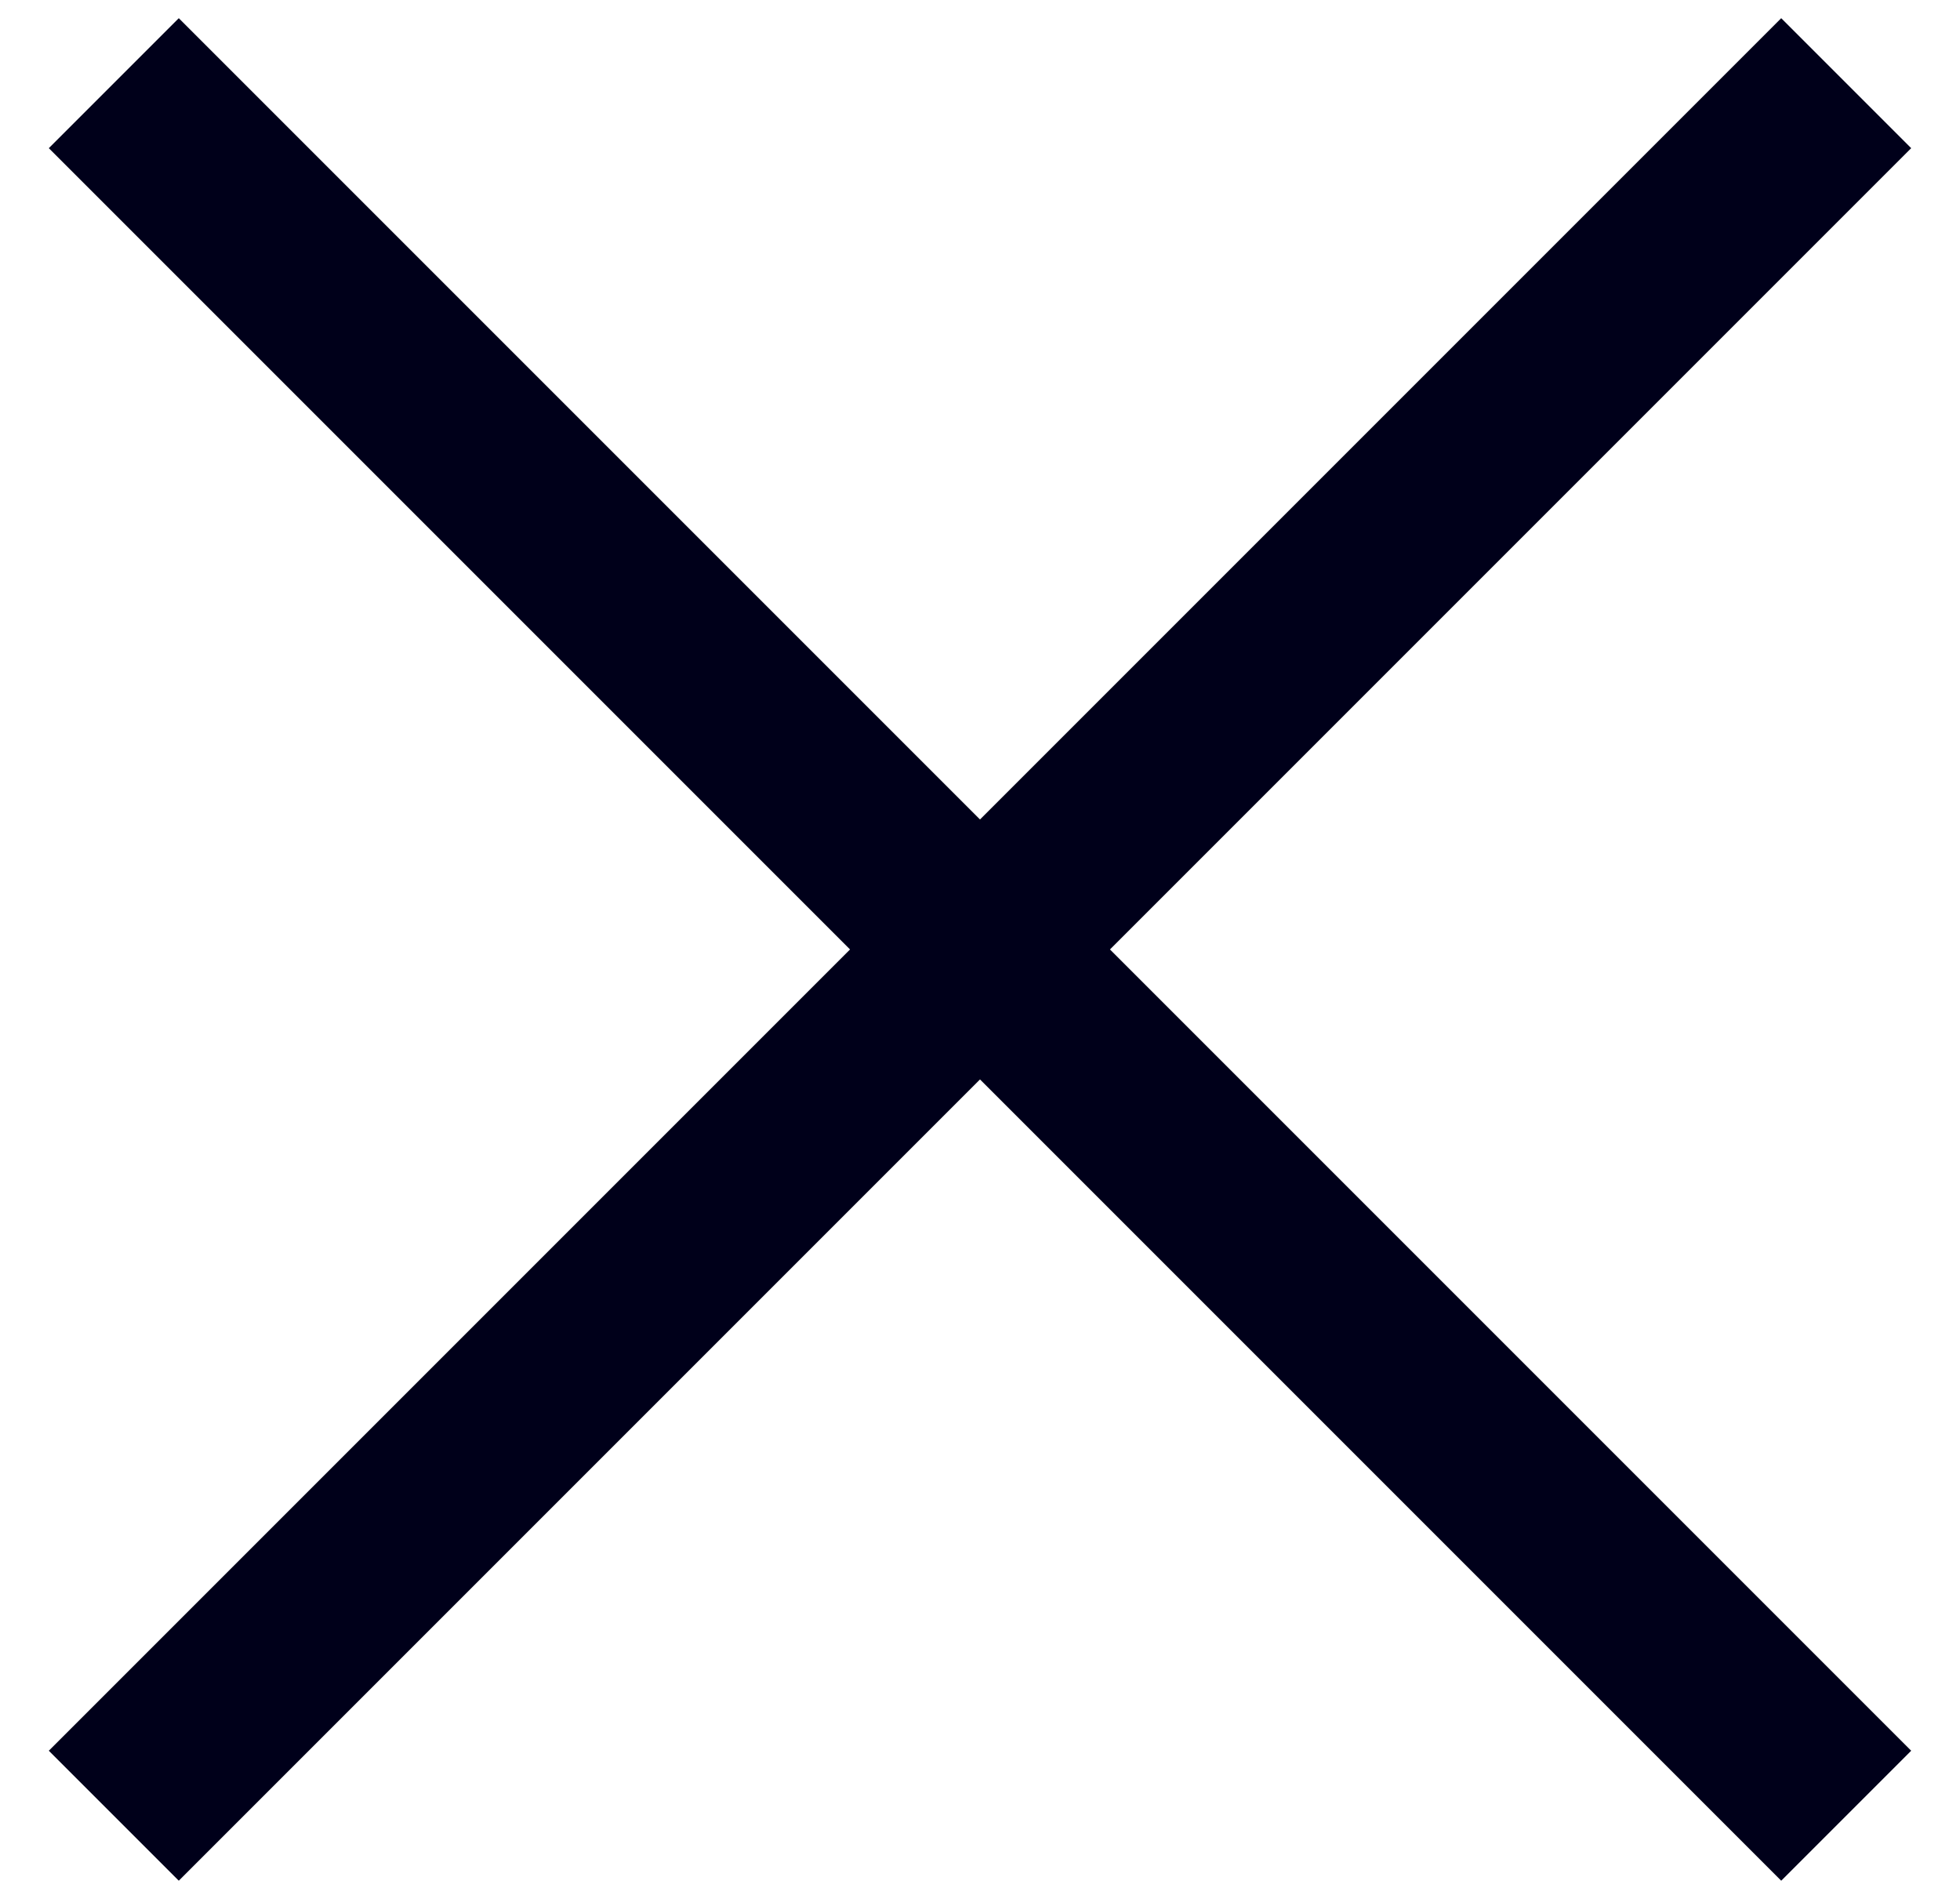
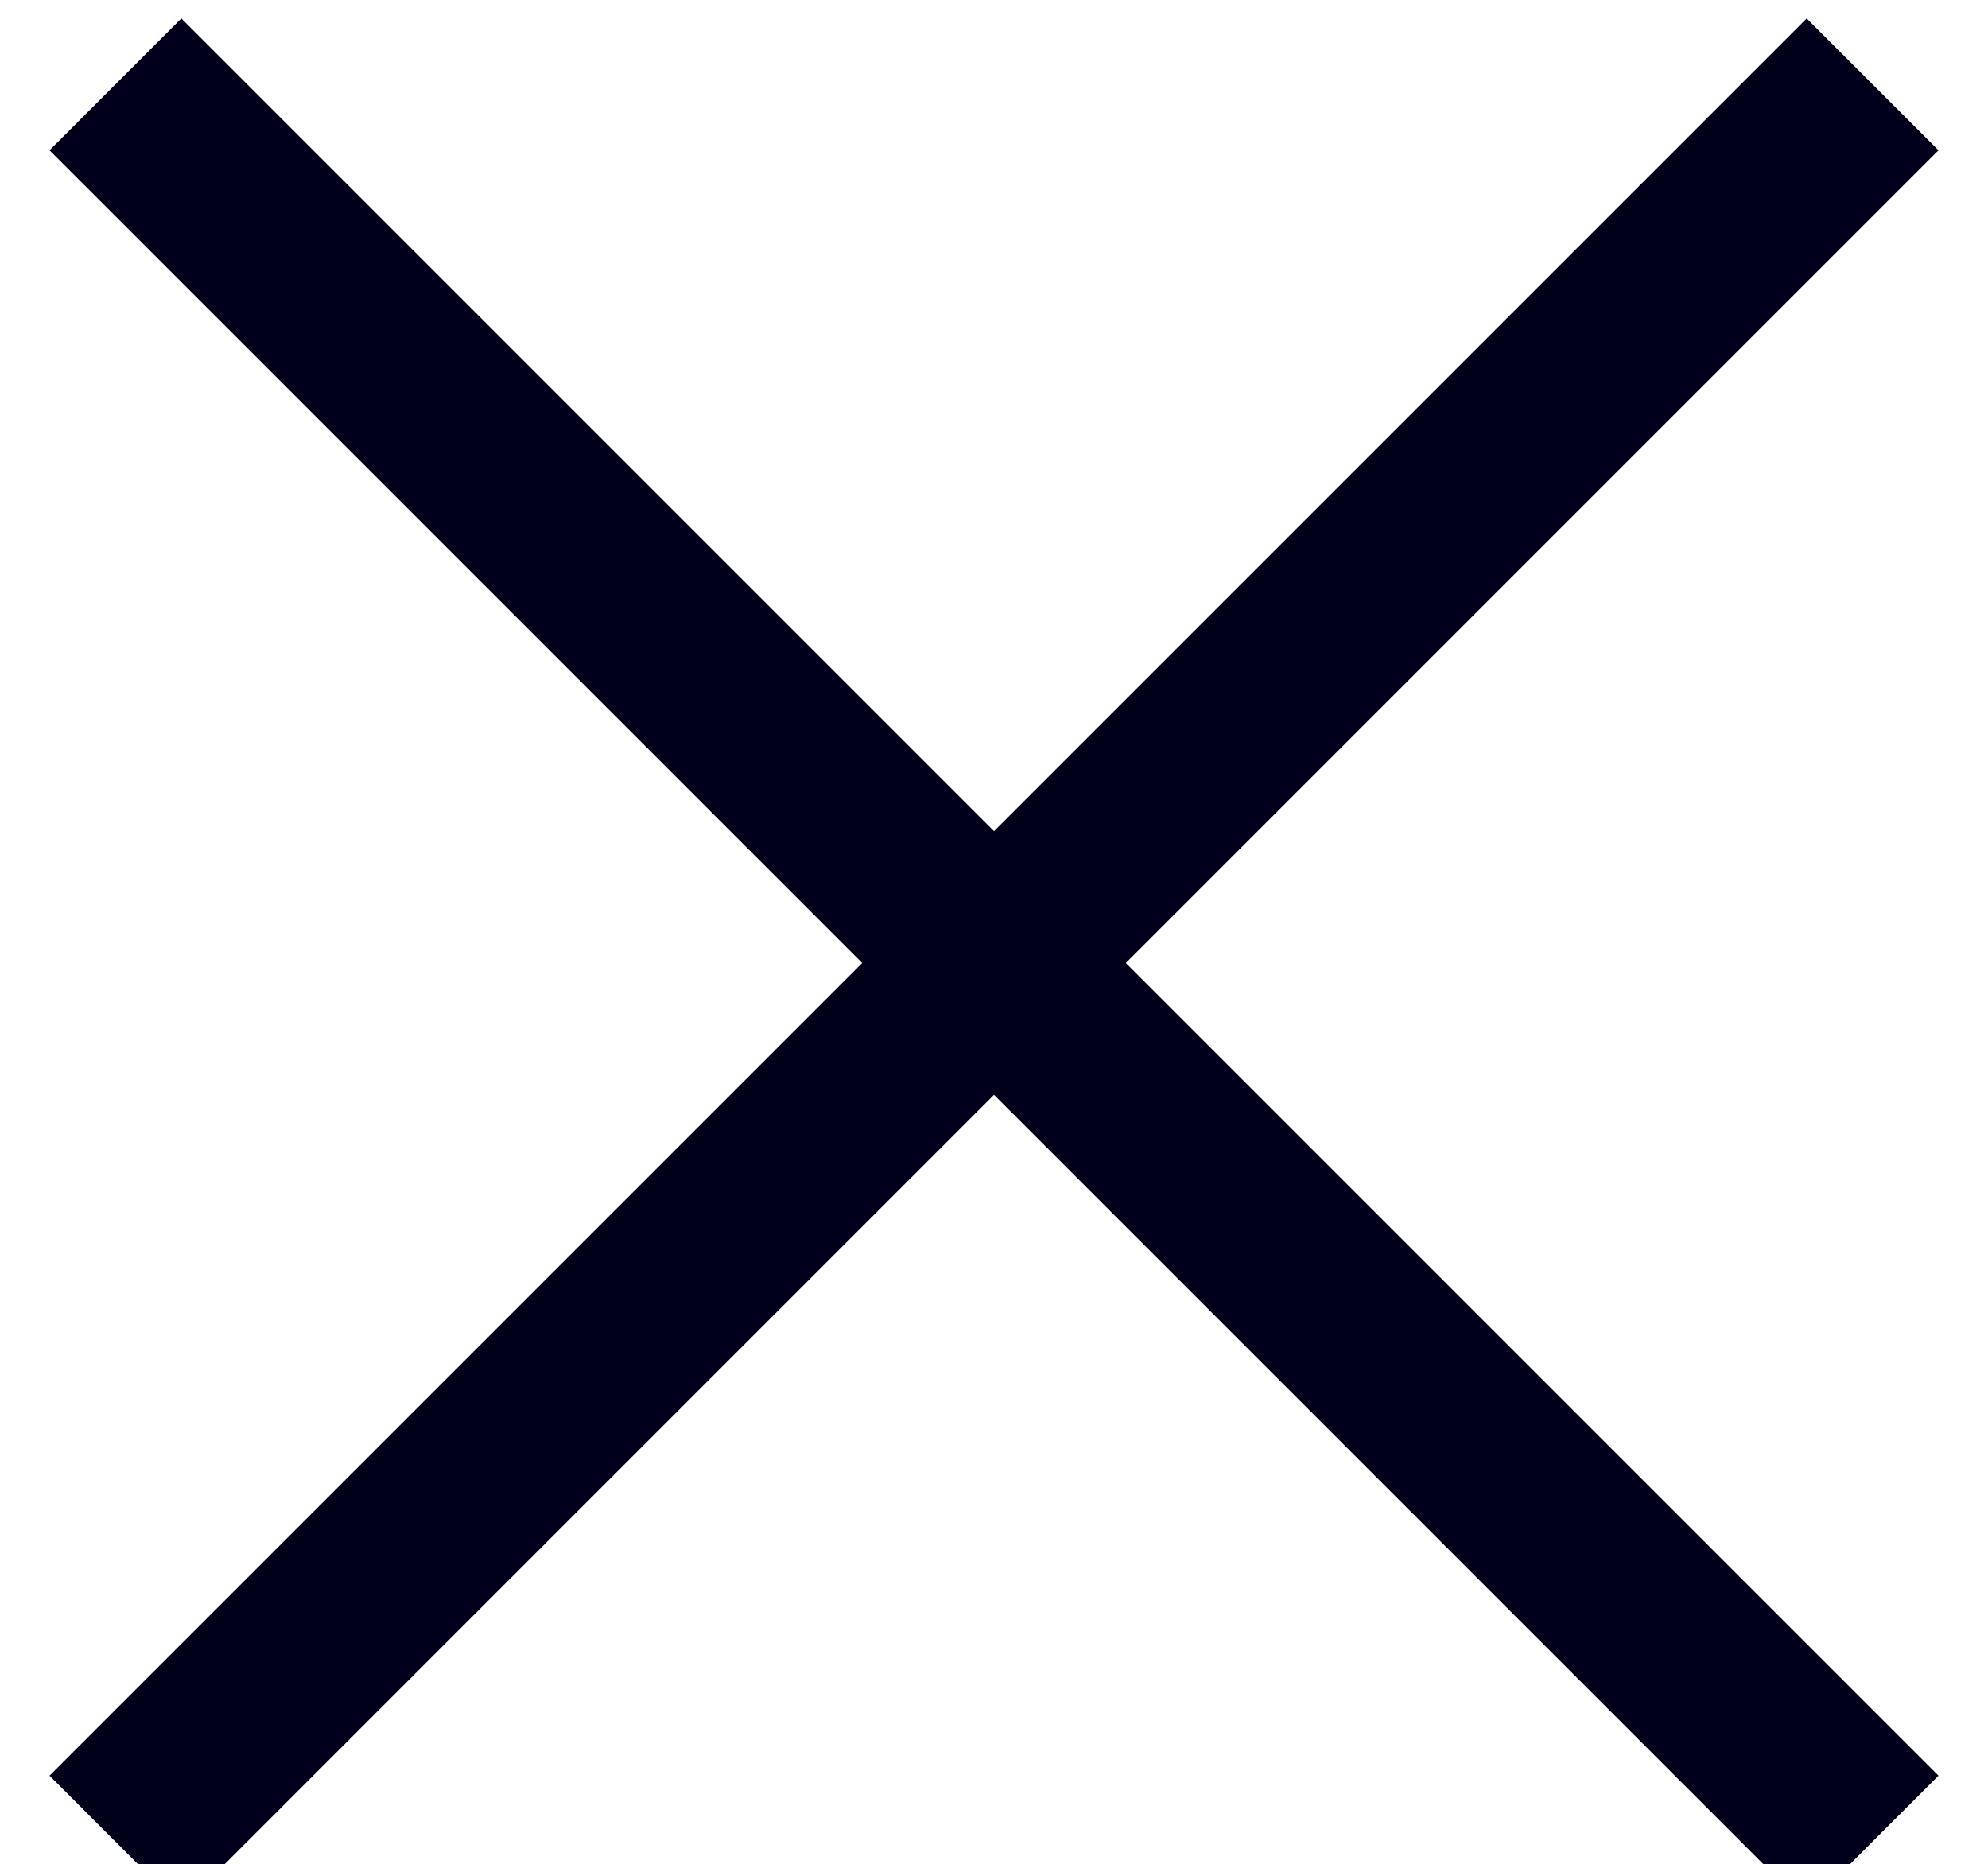
- <svg xmlns="http://www.w3.org/2000/svg" width="32" height="31">
+ <svg xmlns="http://www.w3.org/2000/svg" width="32" height="30">
  <g fill="#00001A" fill-rule="evenodd">
    <path d="m2.919.297 28.284 28.284-2.122 2.122L.797 2.419z" />
    <path d="M.797 28.581 29.081.297l2.122 2.122L2.919 30.703z" />
  </g>
</svg>
